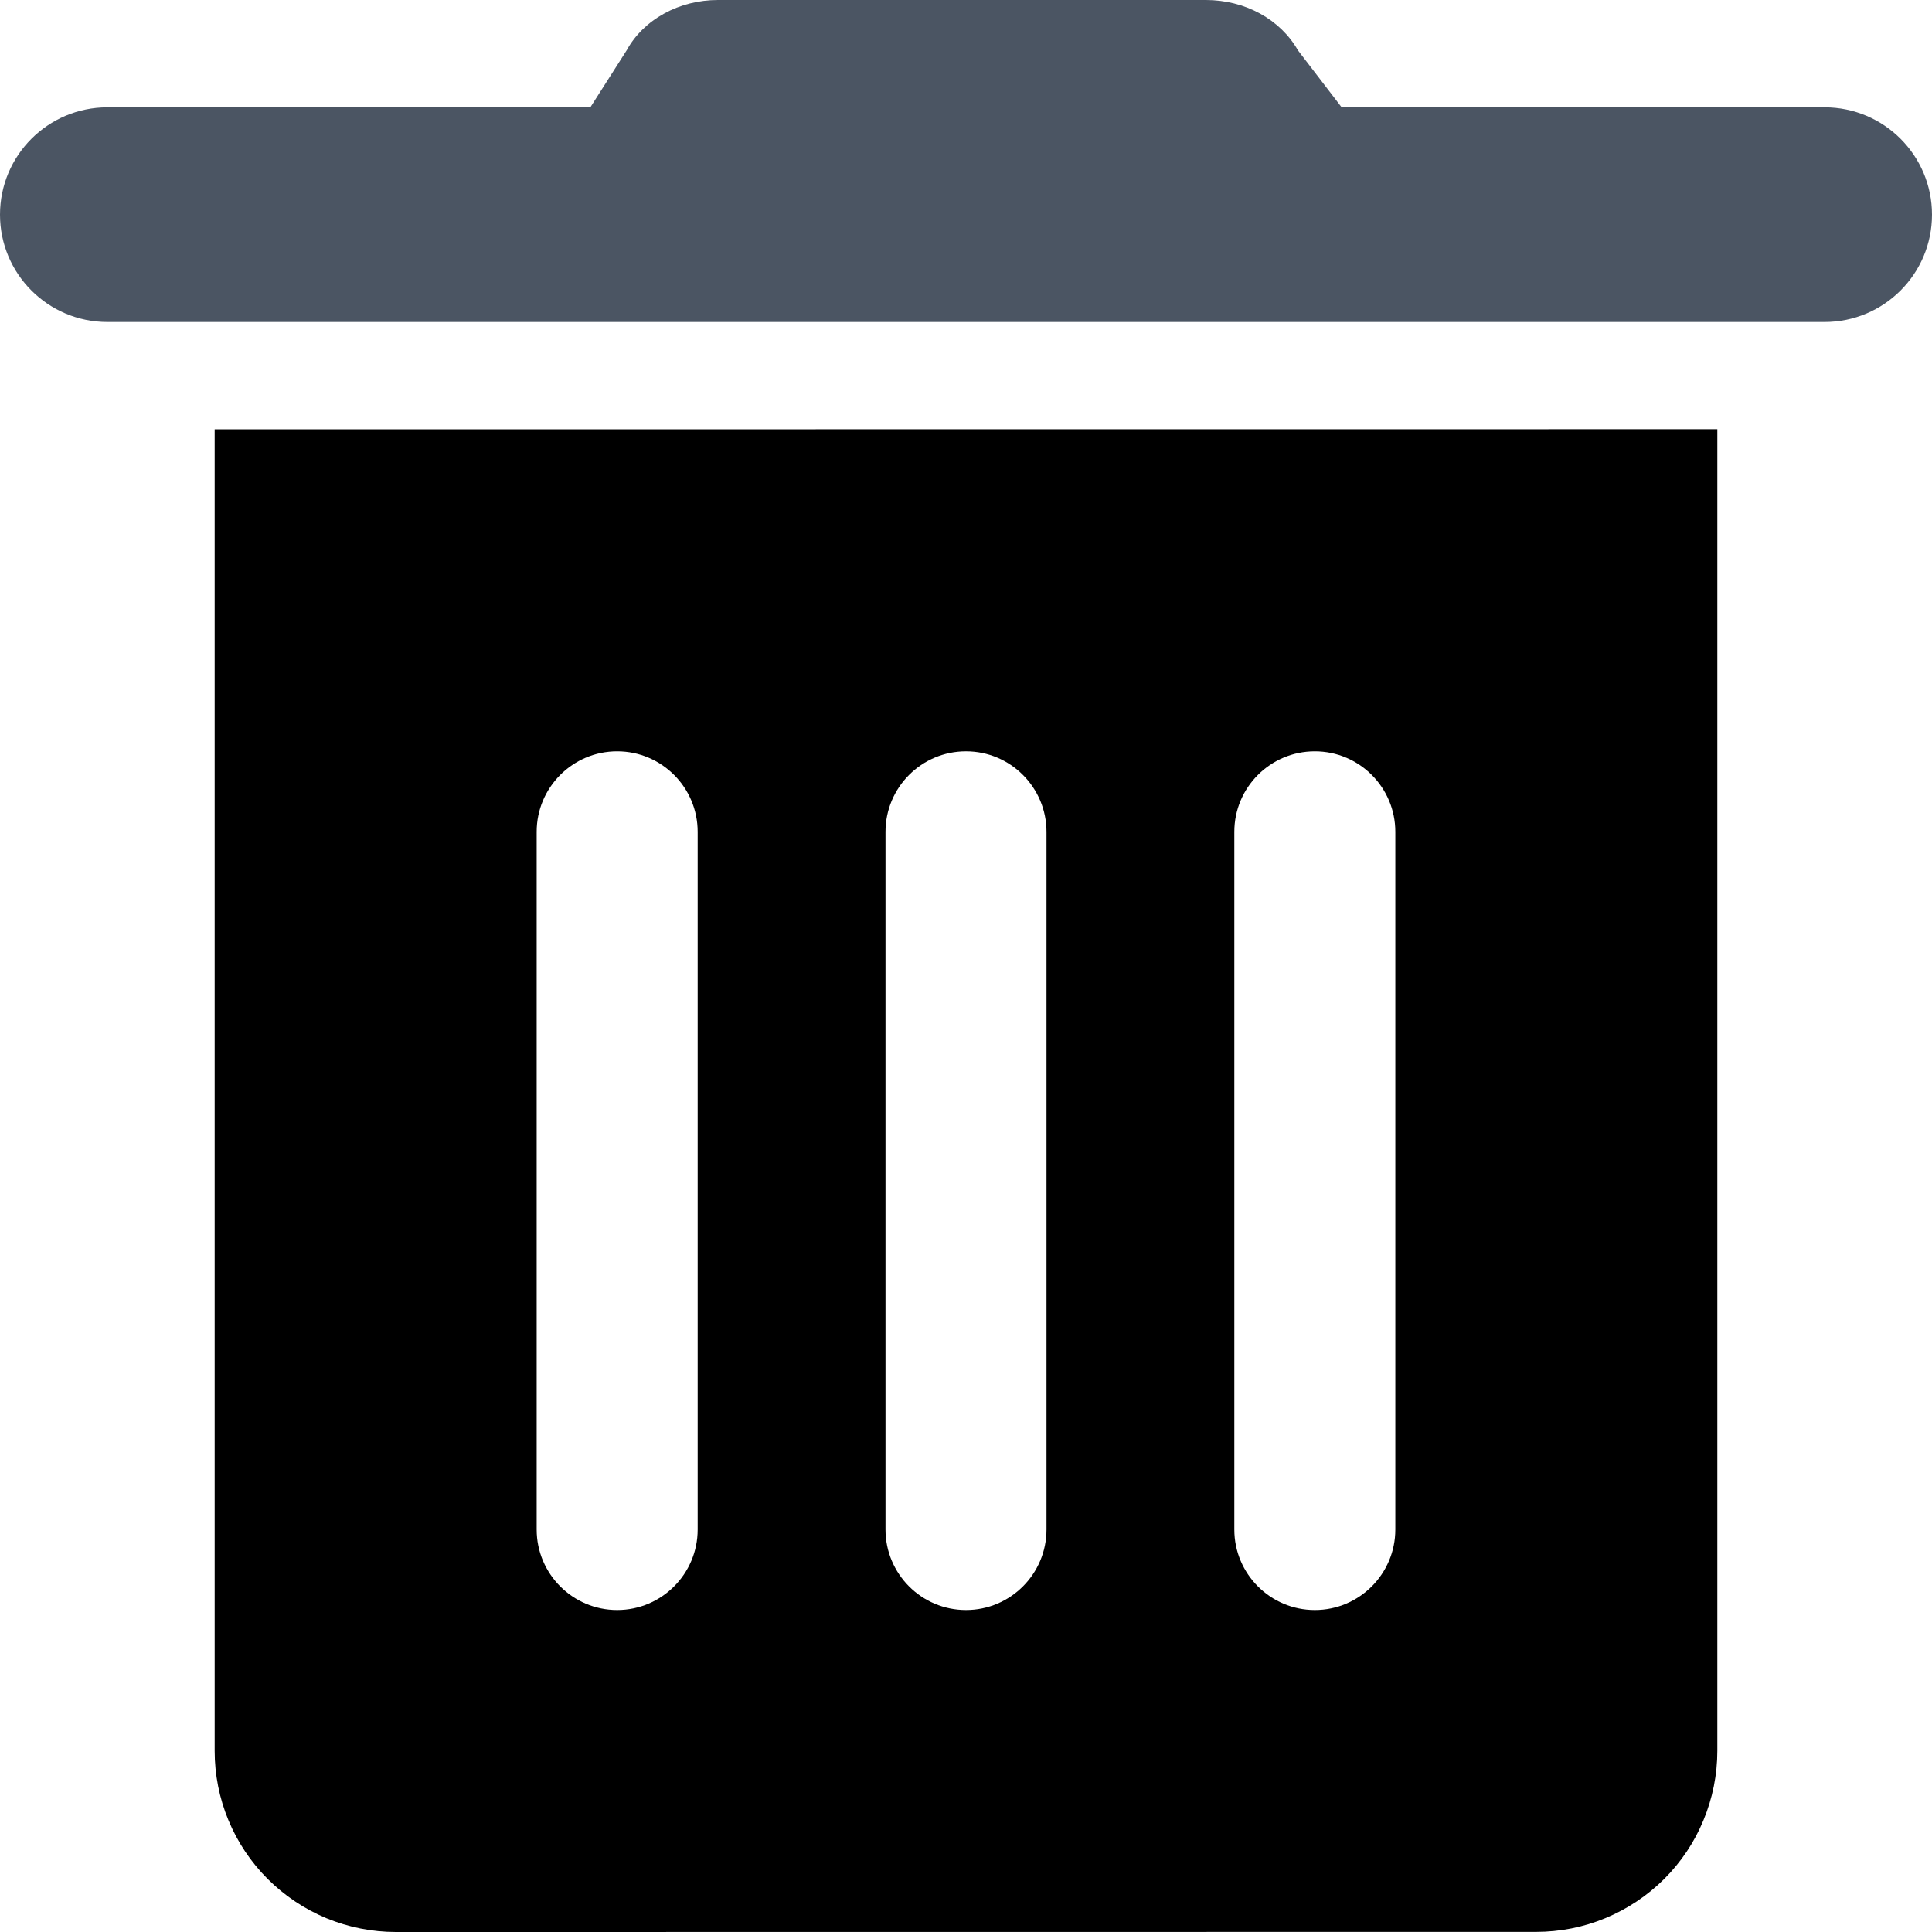
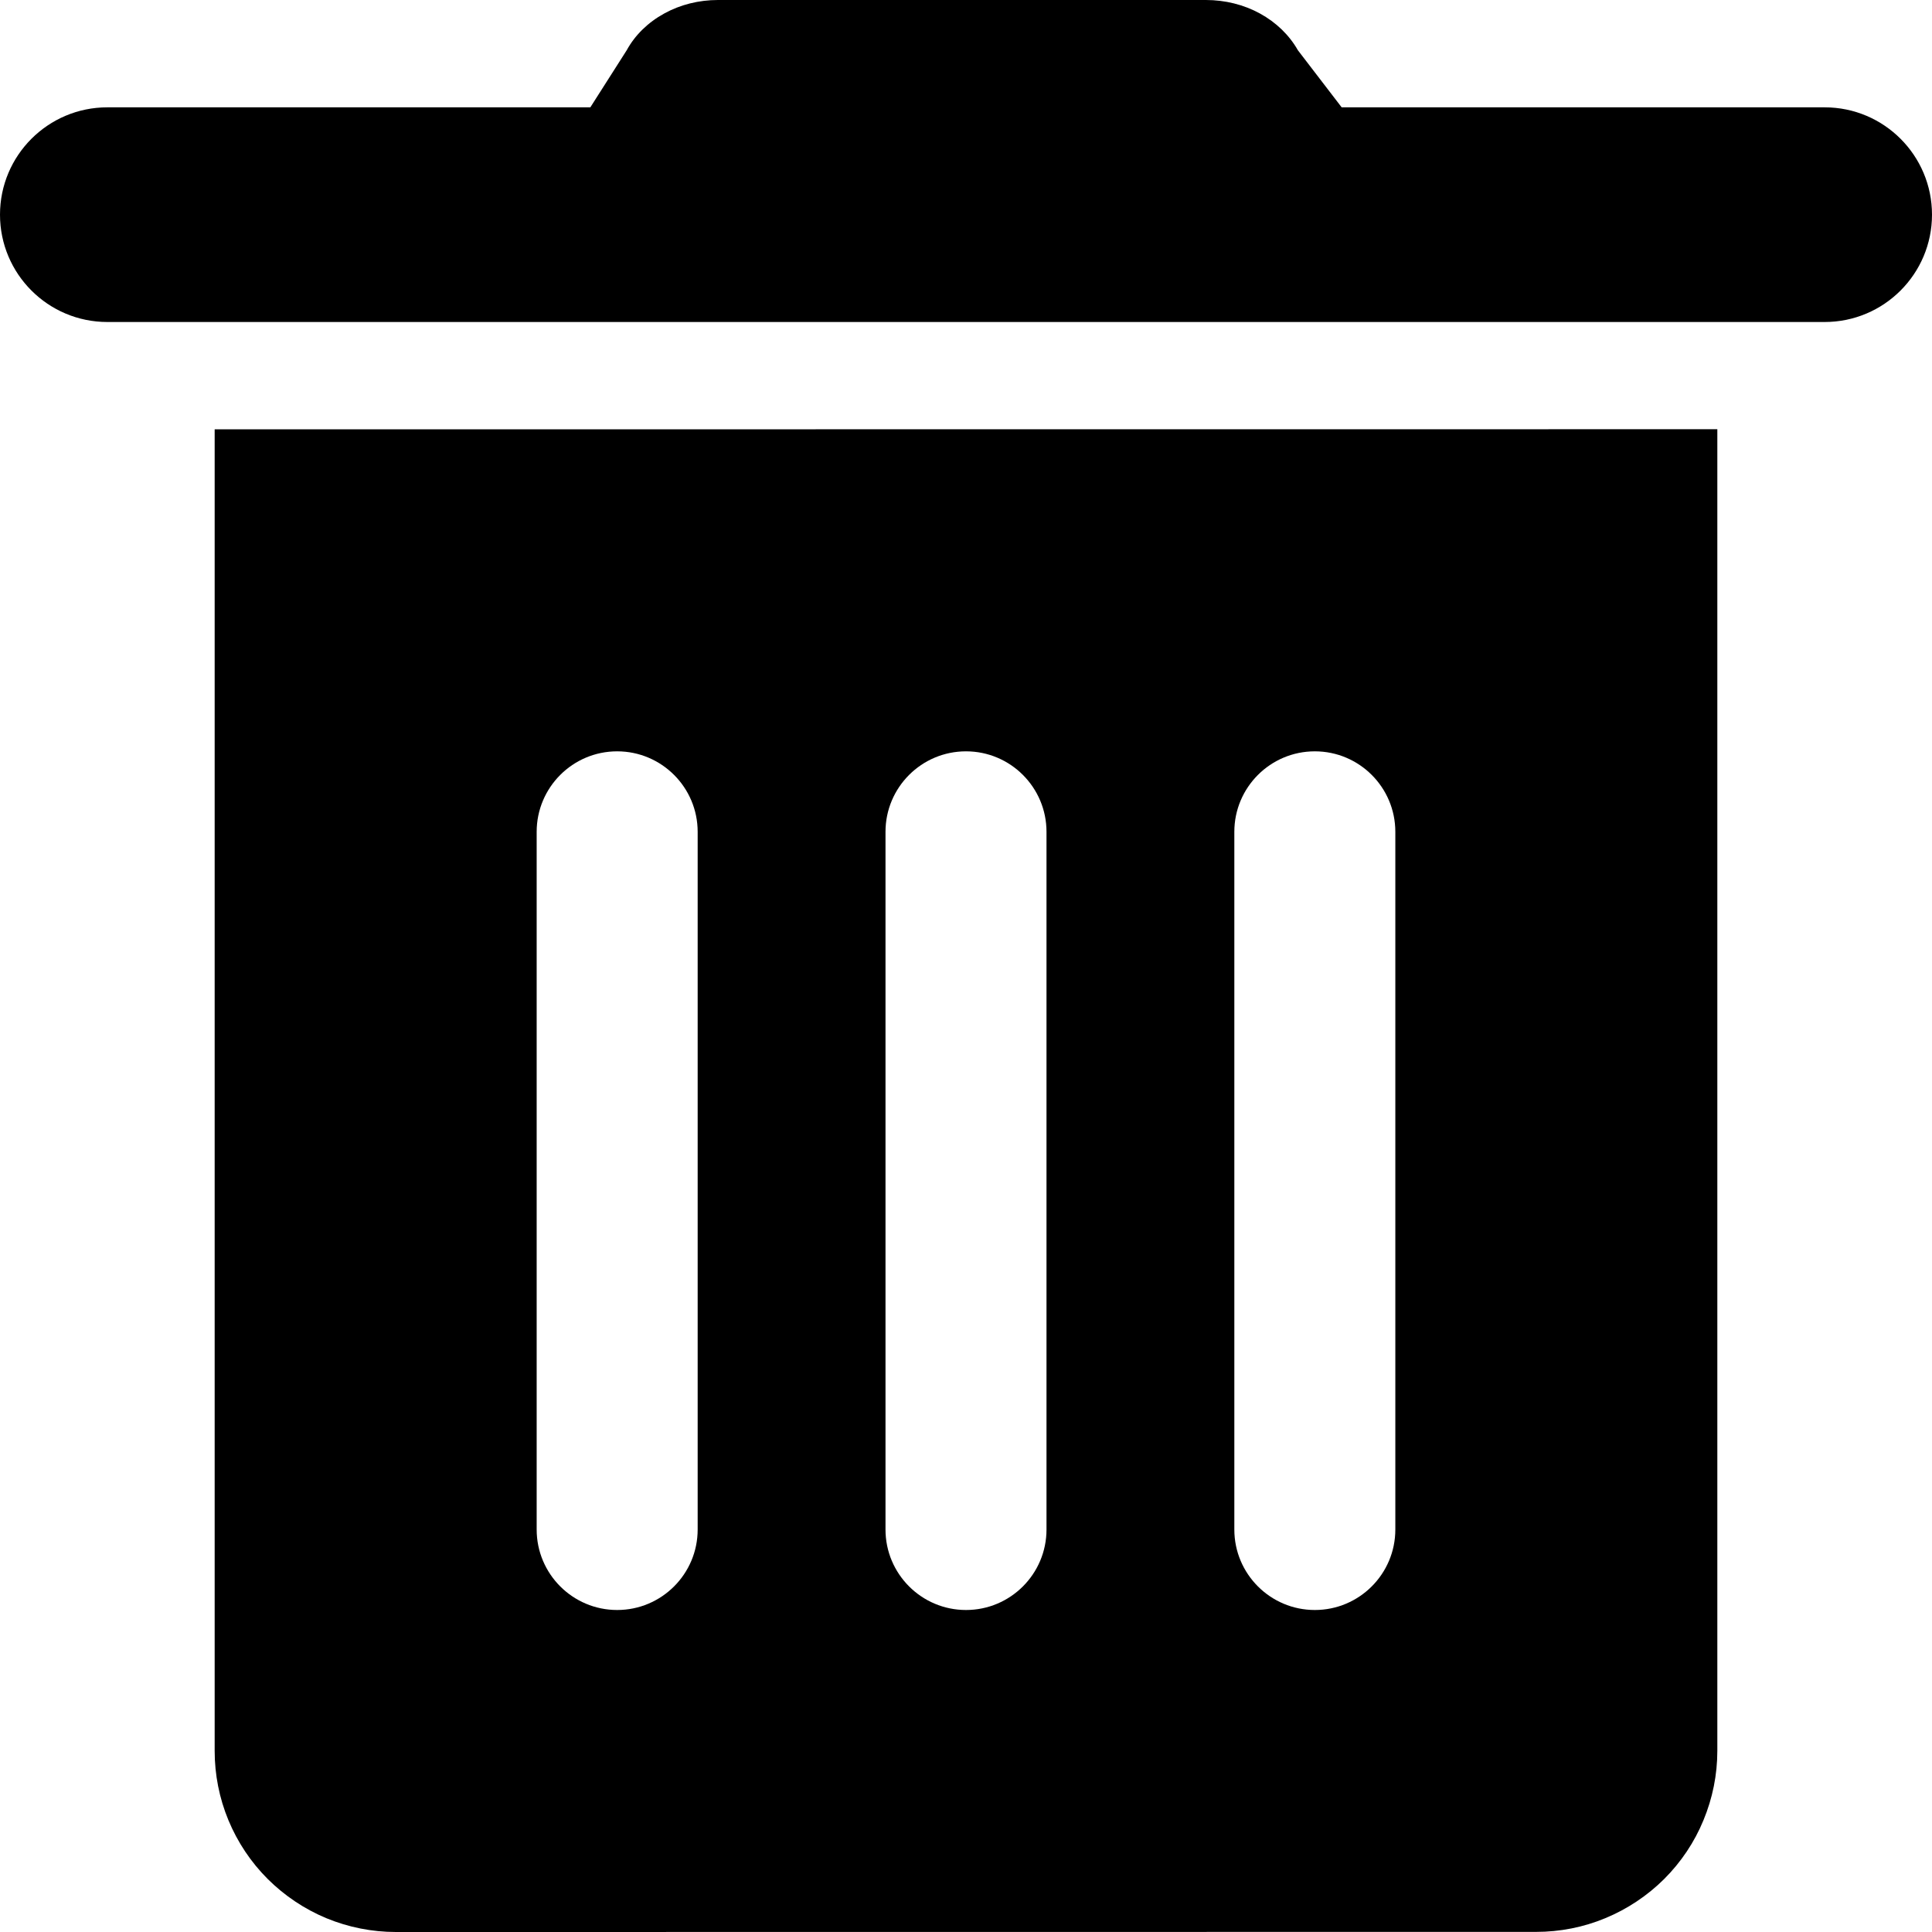
<svg xmlns="http://www.w3.org/2000/svg" width="18" height="18" viewBox="0 0 18 18" fill="none">
-   <path d="M12.5 1L12.092 0.468C12.012 0.327 11.89 0.209 11.739 0.126C11.588 0.043 11.413 -0 11.235 4.04884e-06H6.689C6.512 -0 6.338 0.043 6.188 0.126C6.037 0.209 5.916 0.327 5.839 0.468L5.5 1H1C0.448 1 0 1.448 0 2C0 2.552 0.448 3 1 3H17C17.552 3 18 2.552 18 2C18 1.448 17.552 1 17 1H12.5Z" fill="#4B5563" />
+   <path d="M12.5 1L12.092 0.468C12.012 0.327 11.89 0.209 11.739 0.126C11.588 0.043 11.413 -0 11.235 4.04884e-06H6.689C6.512 -0 6.338 0.043 6.188 0.126C6.037 0.209 5.916 0.327 5.839 0.468L5.5 1H1C0.448 1 0 1.448 0 2C0 2.552 0.448 3 1 3H17C17.552 3 18 2.552 18 2C18 1.448 17.552 1 17 1H12.5Z" fill="currentColor" />
  <path fill-rule="evenodd" clip-rule="evenodd" d="M2.128 16.958C2.043 16.753 2 16.534 2 16.312V4L16 3.999V16.312C16 16.534 15.956 16.753 15.871 16.958C15.787 17.163 15.662 17.349 15.505 17.506C15.348 17.662 15.162 17.786 14.957 17.871C14.753 17.956 14.533 17.999 14.311 17.999L3.688 18C3.466 18 3.246 17.956 3.042 17.872C2.837 17.787 2.651 17.662 2.494 17.506C2.337 17.349 2.213 17.163 2.128 16.958ZM5.75 7C5.336 7 5 7.336 5 7.75V14.25C5 14.664 5.336 15 5.75 15C6.164 15 6.5 14.664 6.5 14.25V7.75C6.5 7.336 6.164 7 5.75 7ZM8.25 7.75C8.25 7.336 8.586 7 9 7C9.414 7 9.75 7.336 9.75 7.75V14.25C9.75 14.664 9.414 15 9 15C8.586 15 8.25 14.664 8.25 14.25V7.75ZM12.25 7C11.836 7 11.5 7.336 11.5 7.75V14.25C11.5 14.664 11.836 15 12.25 15C12.664 15 13 14.664 13 14.25V7.75C13 7.336 12.664 7 12.25 7Z" fill="currentColor" />
</svg>
